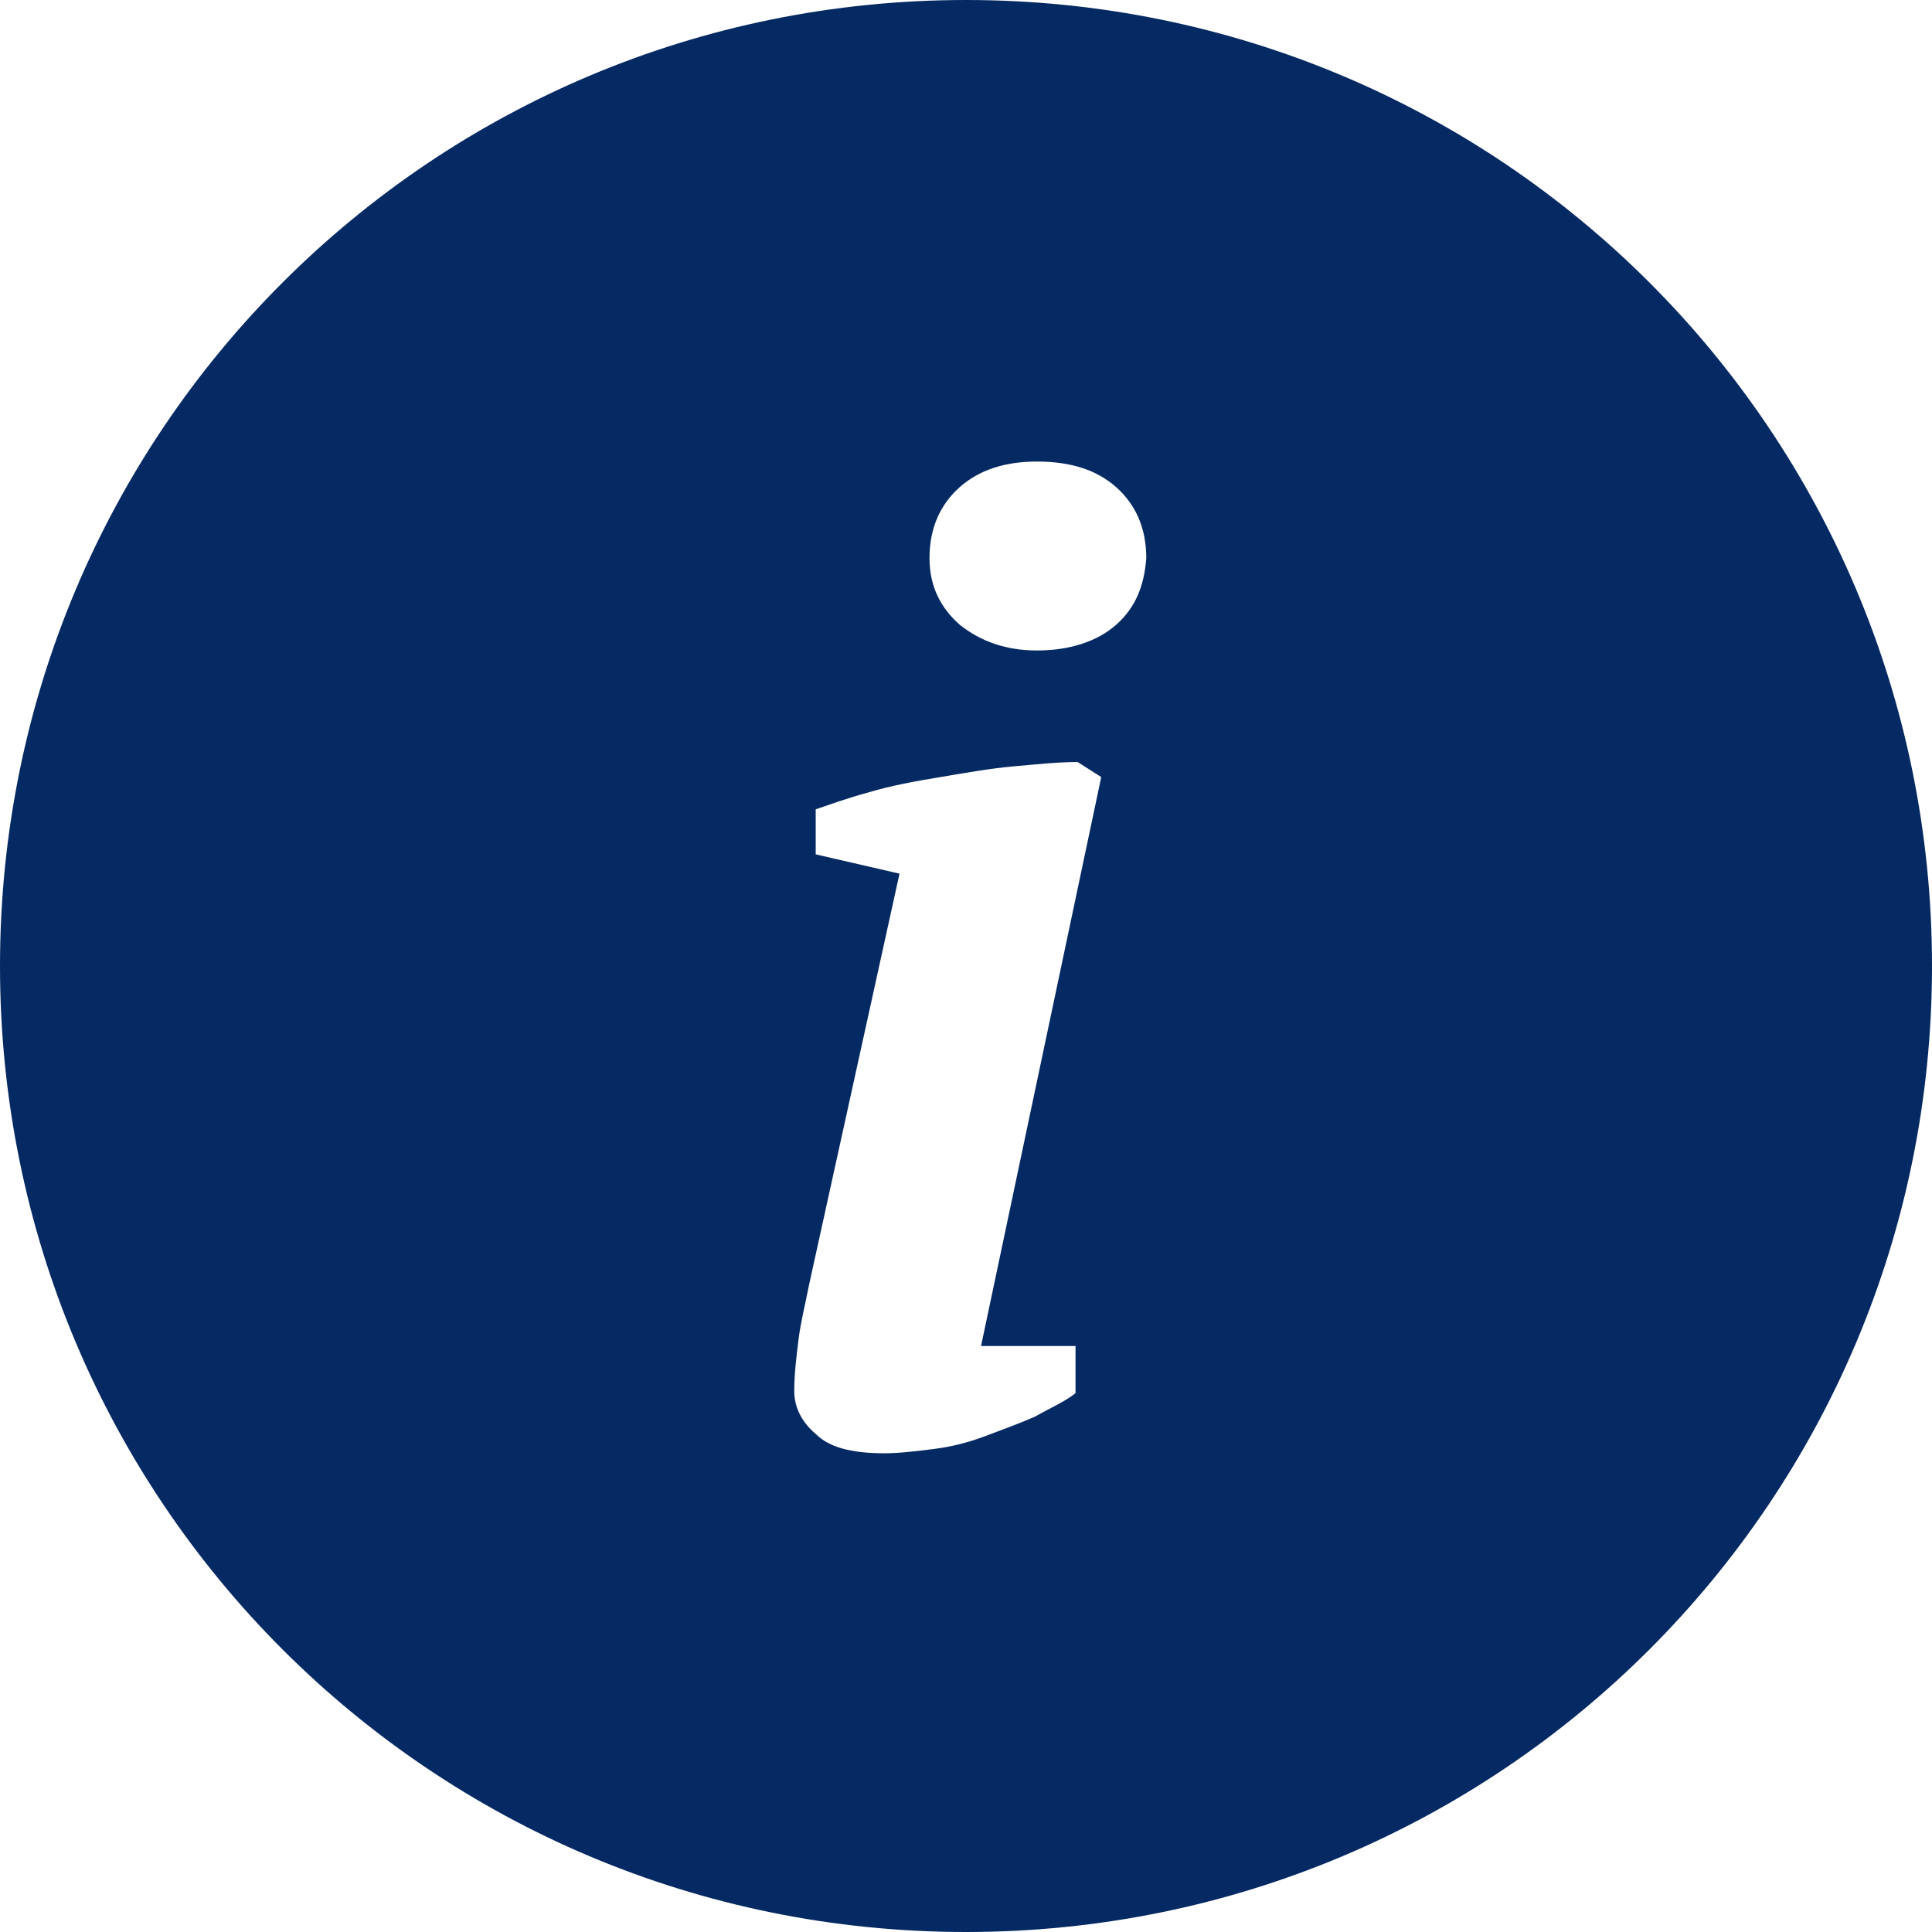
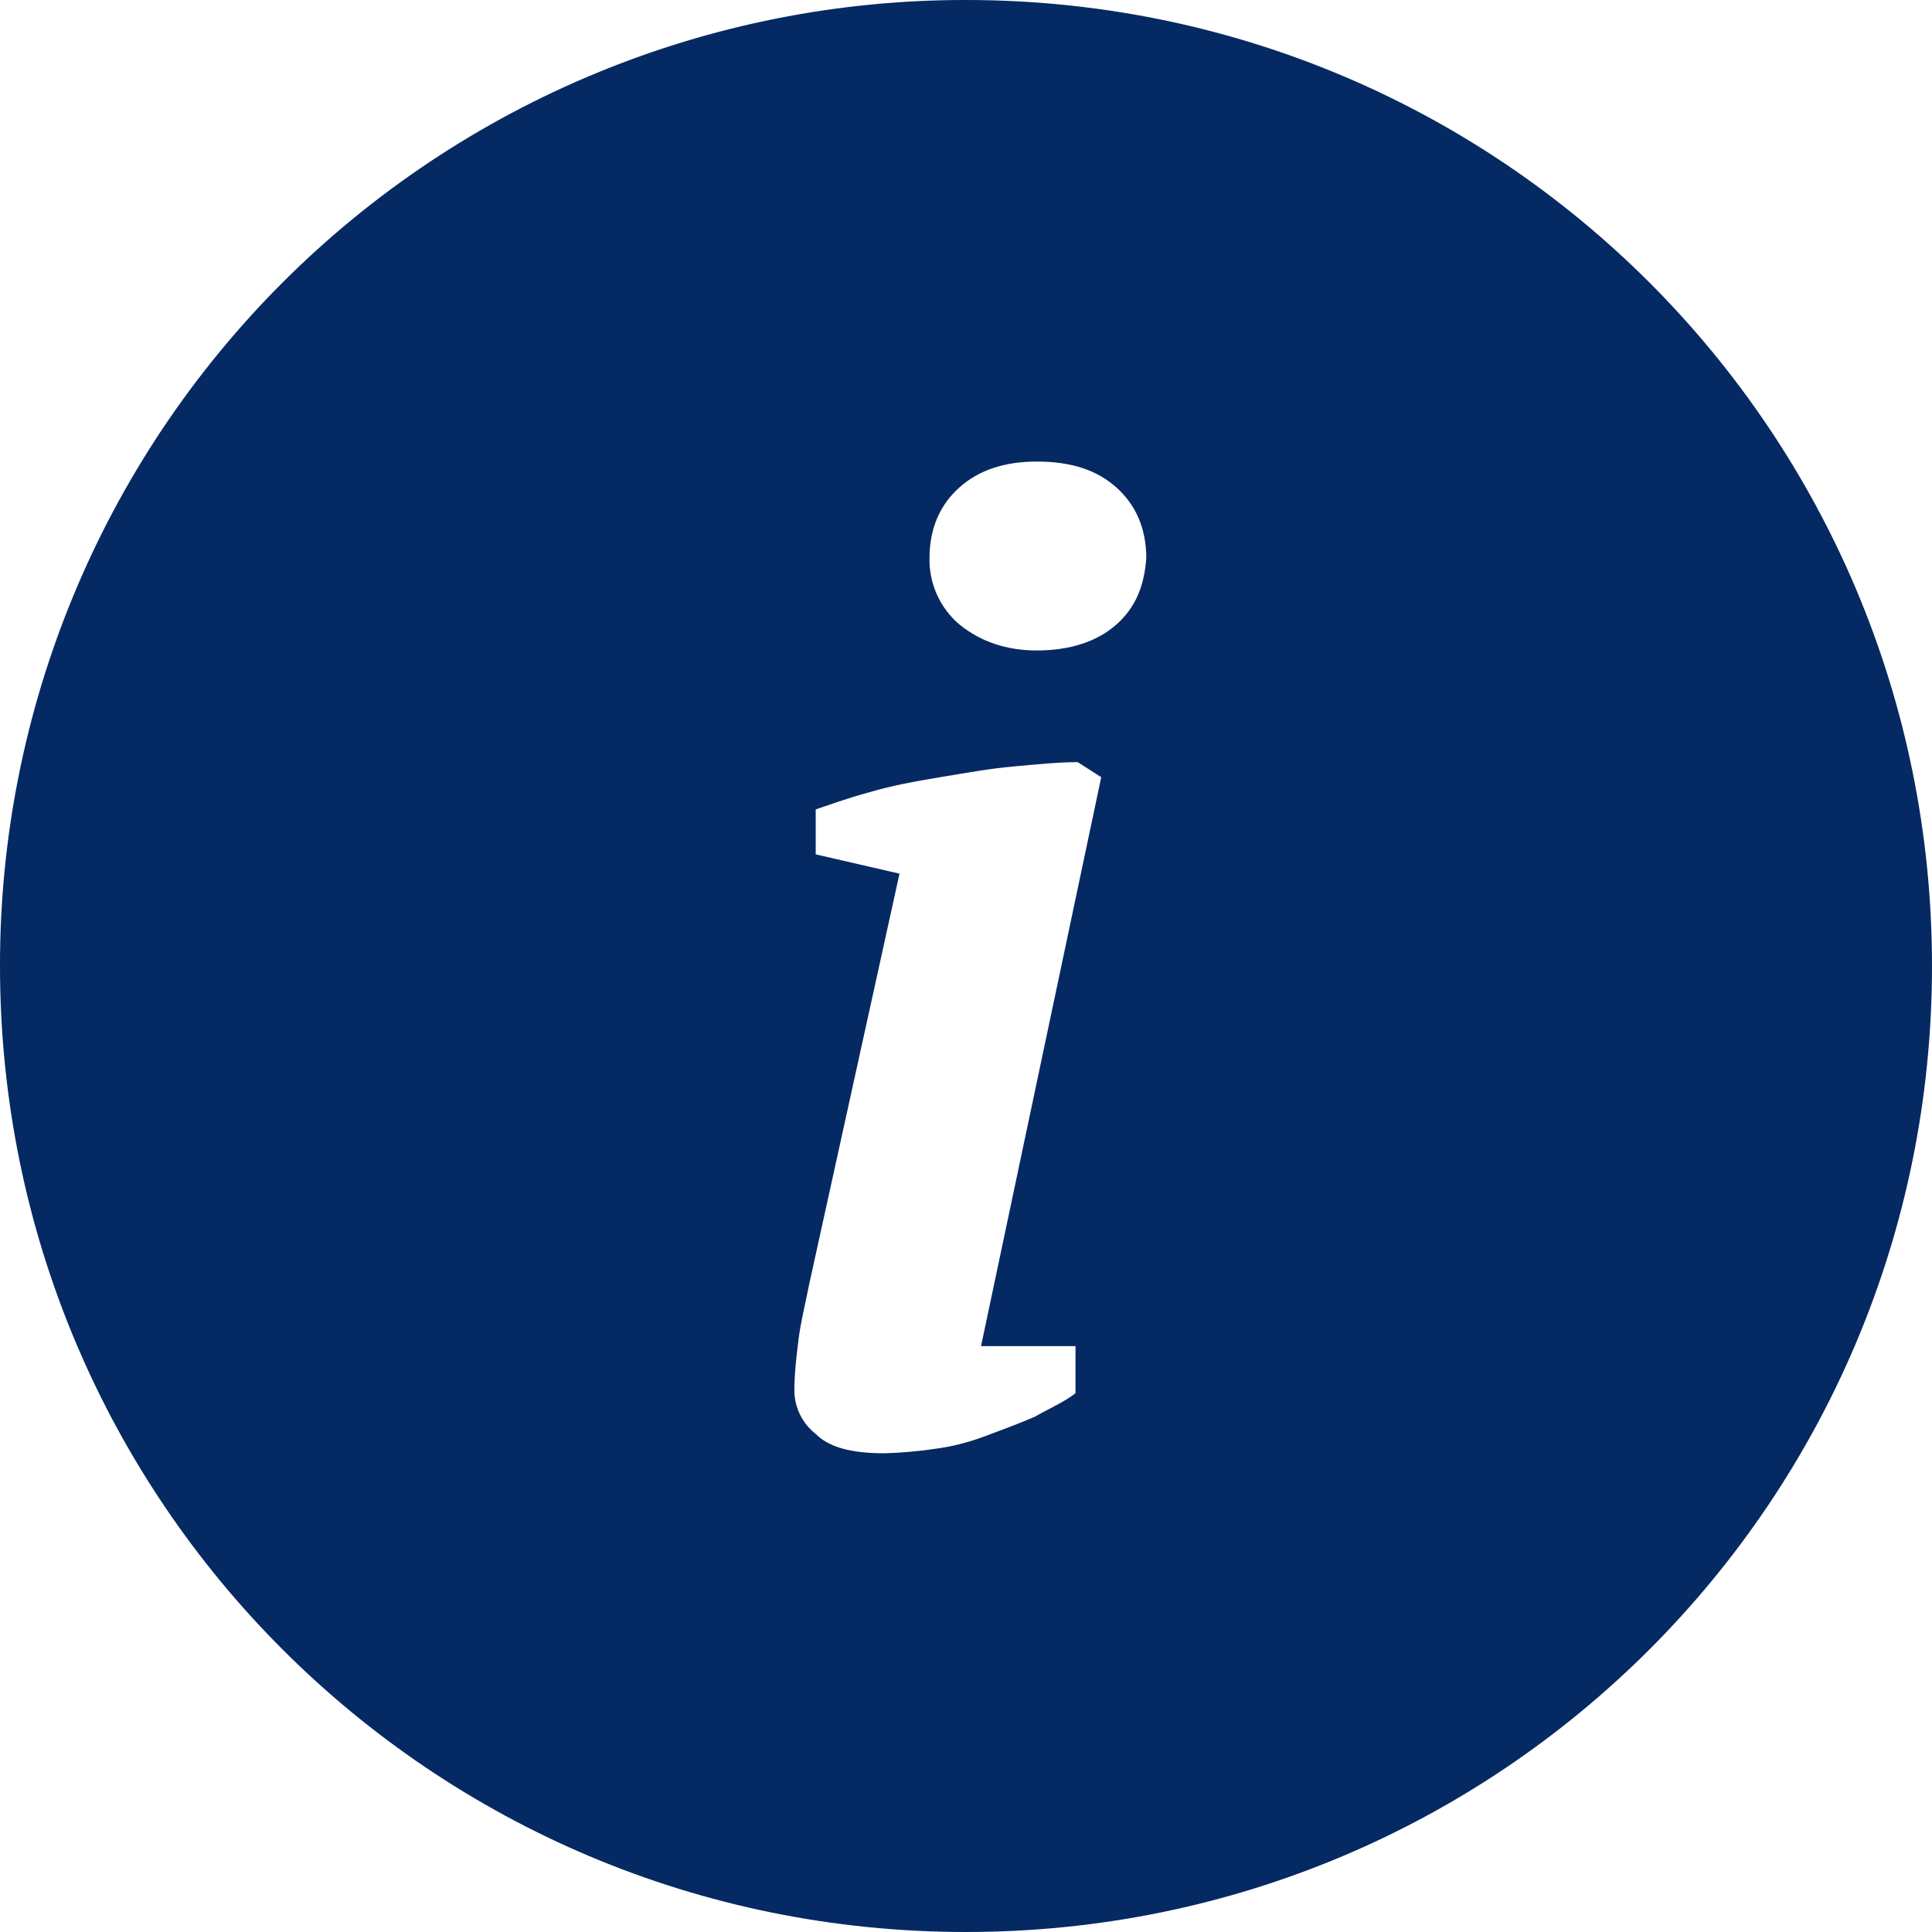
- <svg xmlns="http://www.w3.org/2000/svg" width="19" height="19" viewBox="0 0 19 19" fill="none">
-   <path d="M9.5 0C4.243 0 0 4.243 0 9.5C0 14.757 4.243 19 9.5 19C14.757 19 19 14.757 19 9.5C19 4.243 14.757 0 9.5 0ZM10.577 13.237V13.701C10.471 13.786 10.323 13.849 10.176 13.933C10.028 13.997 9.859 14.06 9.69 14.123C9.521 14.187 9.352 14.229 9.183 14.25C9.014 14.271 8.846 14.292 8.698 14.292C8.36 14.292 8.149 14.229 8.022 14.102C7.874 13.976 7.811 13.828 7.811 13.68C7.811 13.511 7.832 13.342 7.853 13.173C7.874 13.004 7.917 12.836 7.959 12.624L8.846 8.592L8.022 8.402V7.959C8.149 7.917 8.318 7.853 8.55 7.79C8.761 7.727 8.993 7.684 9.247 7.642C9.5 7.6 9.732 7.558 9.964 7.537C10.197 7.516 10.408 7.494 10.598 7.494L10.83 7.642L9.648 13.237H10.577ZM10.978 6.143C10.788 6.312 10.513 6.397 10.197 6.397C9.901 6.397 9.648 6.312 9.437 6.143C9.247 5.974 9.141 5.763 9.141 5.489C9.141 5.193 9.247 4.961 9.437 4.792C9.627 4.623 9.88 4.539 10.197 4.539C10.534 4.539 10.788 4.623 10.978 4.792C11.168 4.961 11.273 5.193 11.273 5.489C11.252 5.763 11.168 5.974 10.978 6.143Z" fill="#052962" />
+ <svg xmlns="http://www.w3.org/2000/svg" width="19" height="19" fill="none">
+   <path d="M9.5 0A9.487 9.487 0 000 9.5C0 14.757 4.243 19 9.5 19S19 14.757 19 9.5 14.757 0 9.5 0zm1.077 13.237v.464c-.106.085-.254.148-.401.232-.148.064-.317.127-.486.19a2.223 2.223 0 01-.507.127 4.124 4.124 0 01-.485.042c-.338 0-.55-.063-.676-.19a.548.548 0 01-.21-.422c0-.169.02-.338.041-.507.021-.169.064-.337.106-.549l.887-4.032-.824-.19V7.96c.127-.042.296-.106.528-.169.211-.063.443-.106.697-.148.253-.042.485-.084.717-.105.233-.021.444-.043.634-.043l.232.148-1.182 5.595h.929zm.4-7.094c-.19.17-.464.254-.78.254-.296 0-.55-.085-.76-.254a.834.834 0 01-.296-.654c0-.296.106-.528.296-.697.19-.169.443-.253.76-.253.337 0 .59.084.78.253.19.17.296.401.296.697-.02.274-.105.485-.295.654z" fill="#052962" />
</svg>
